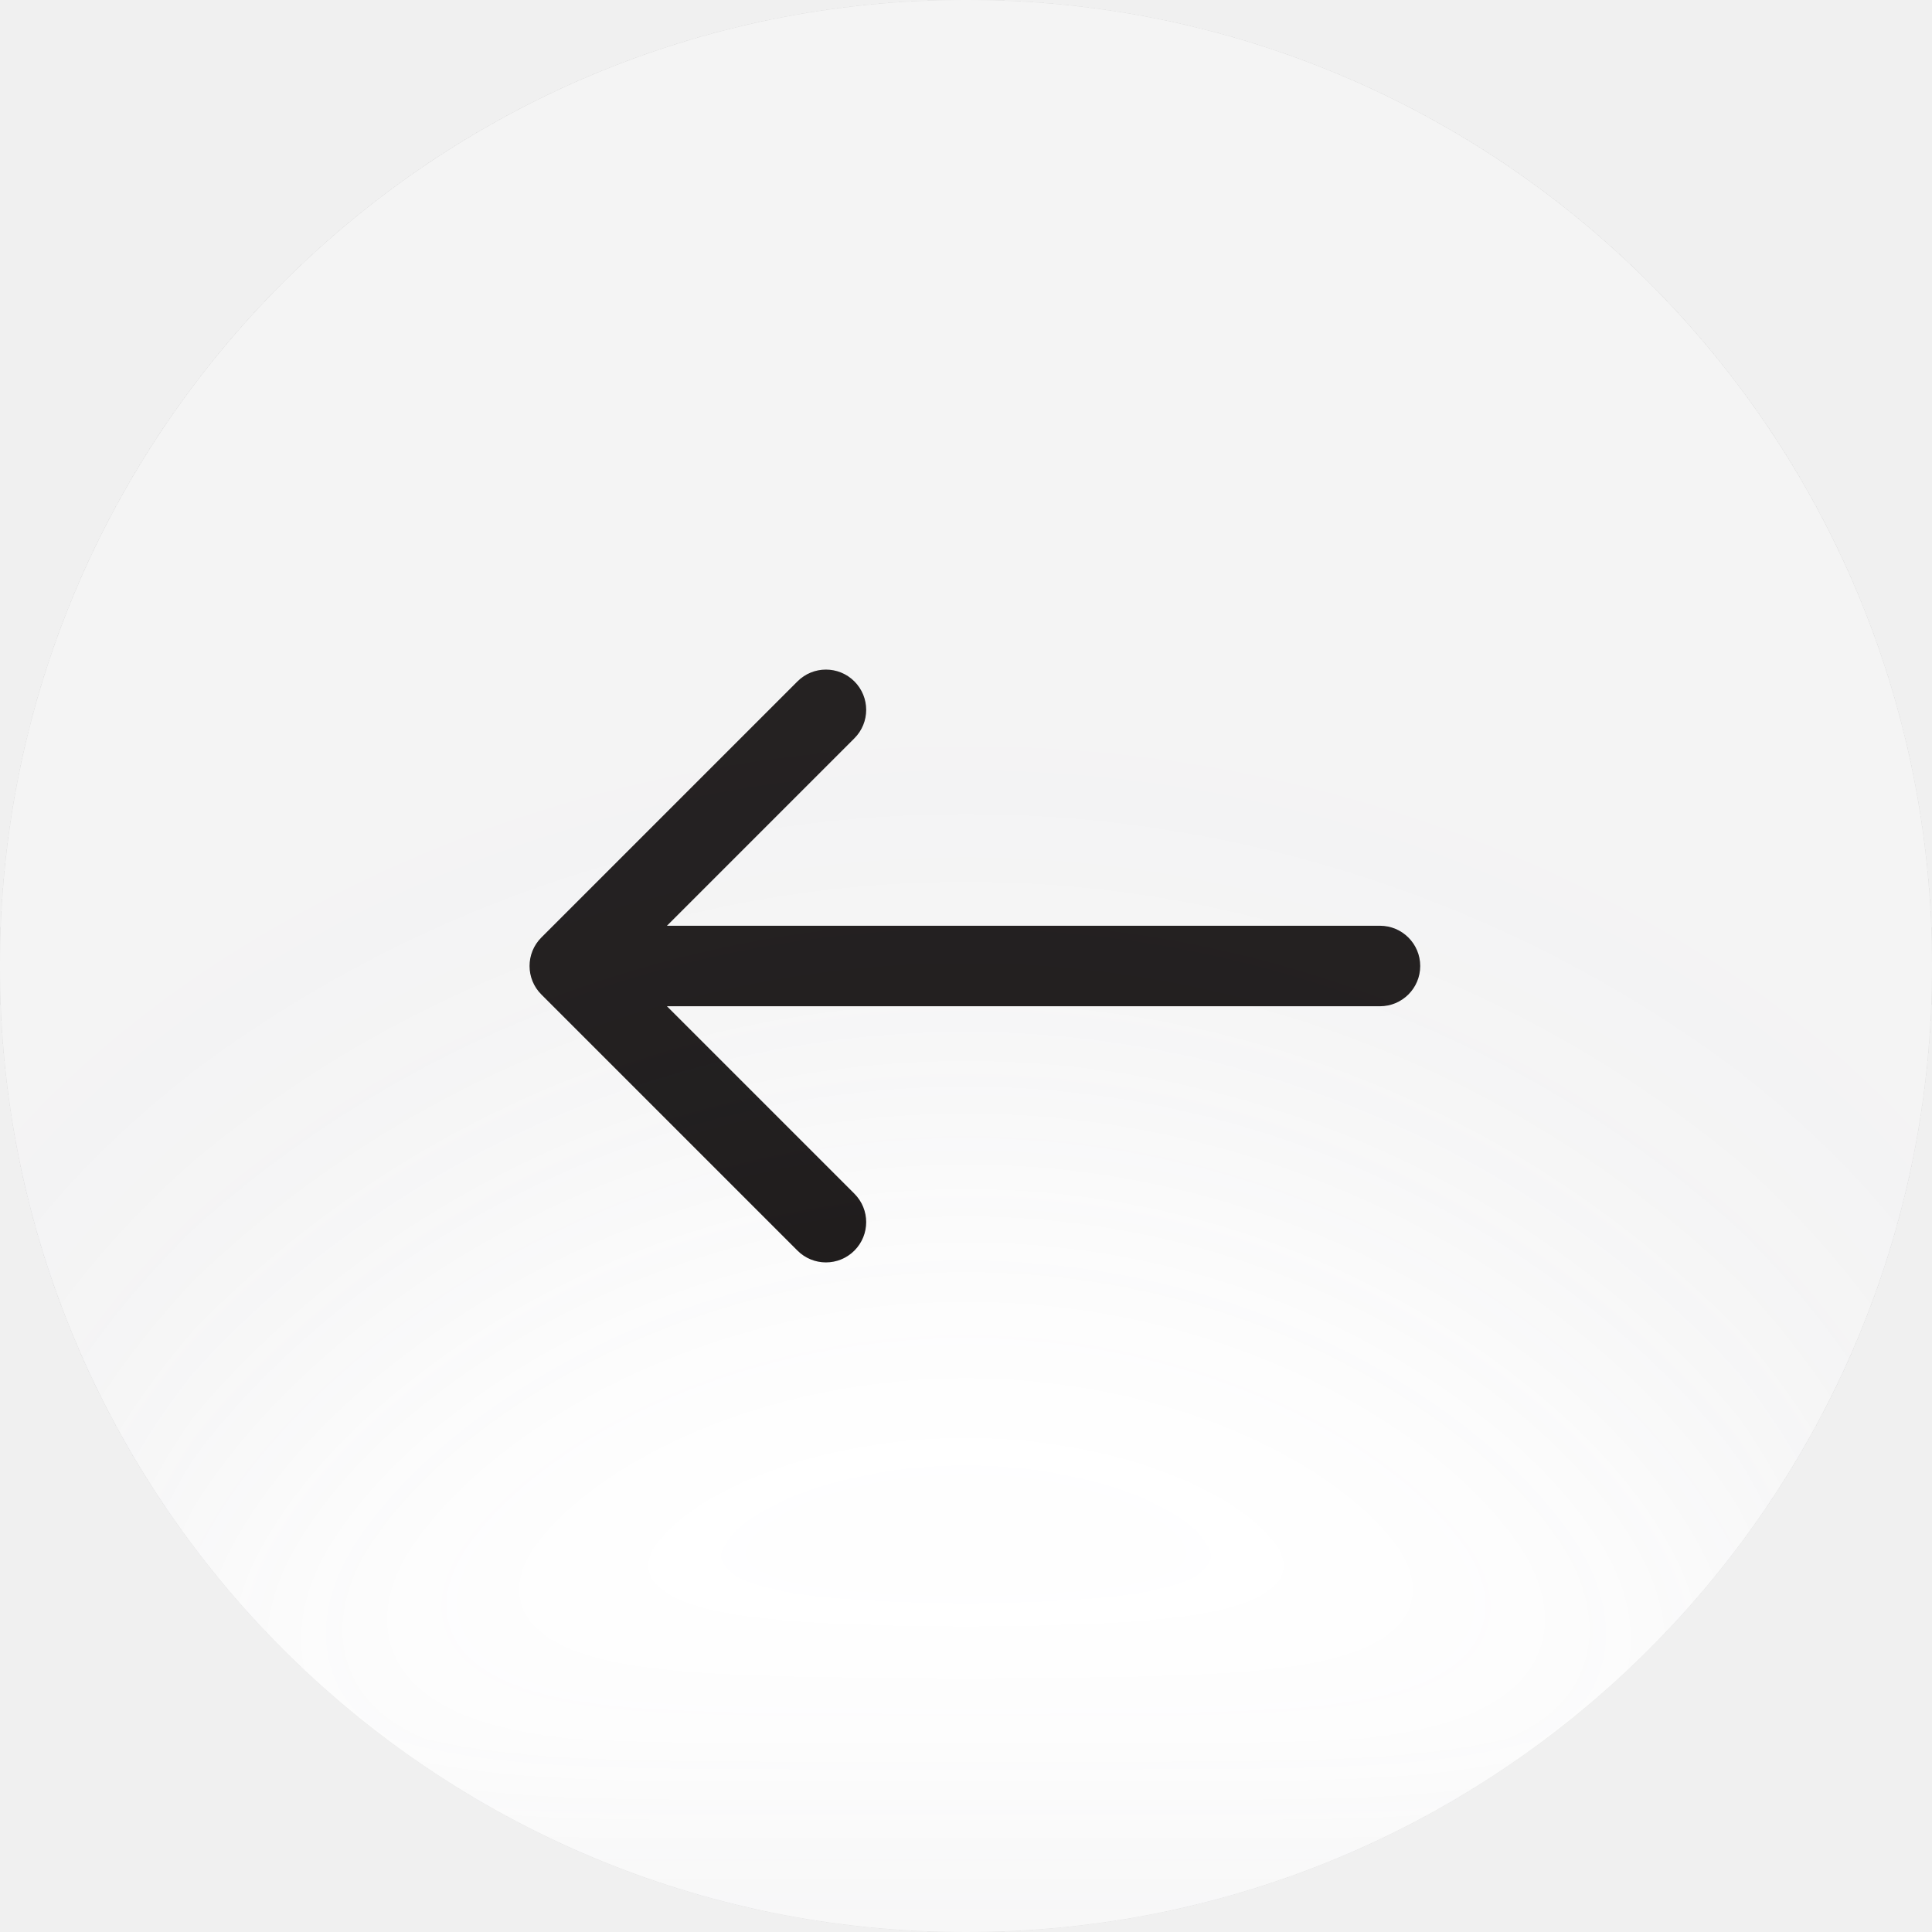
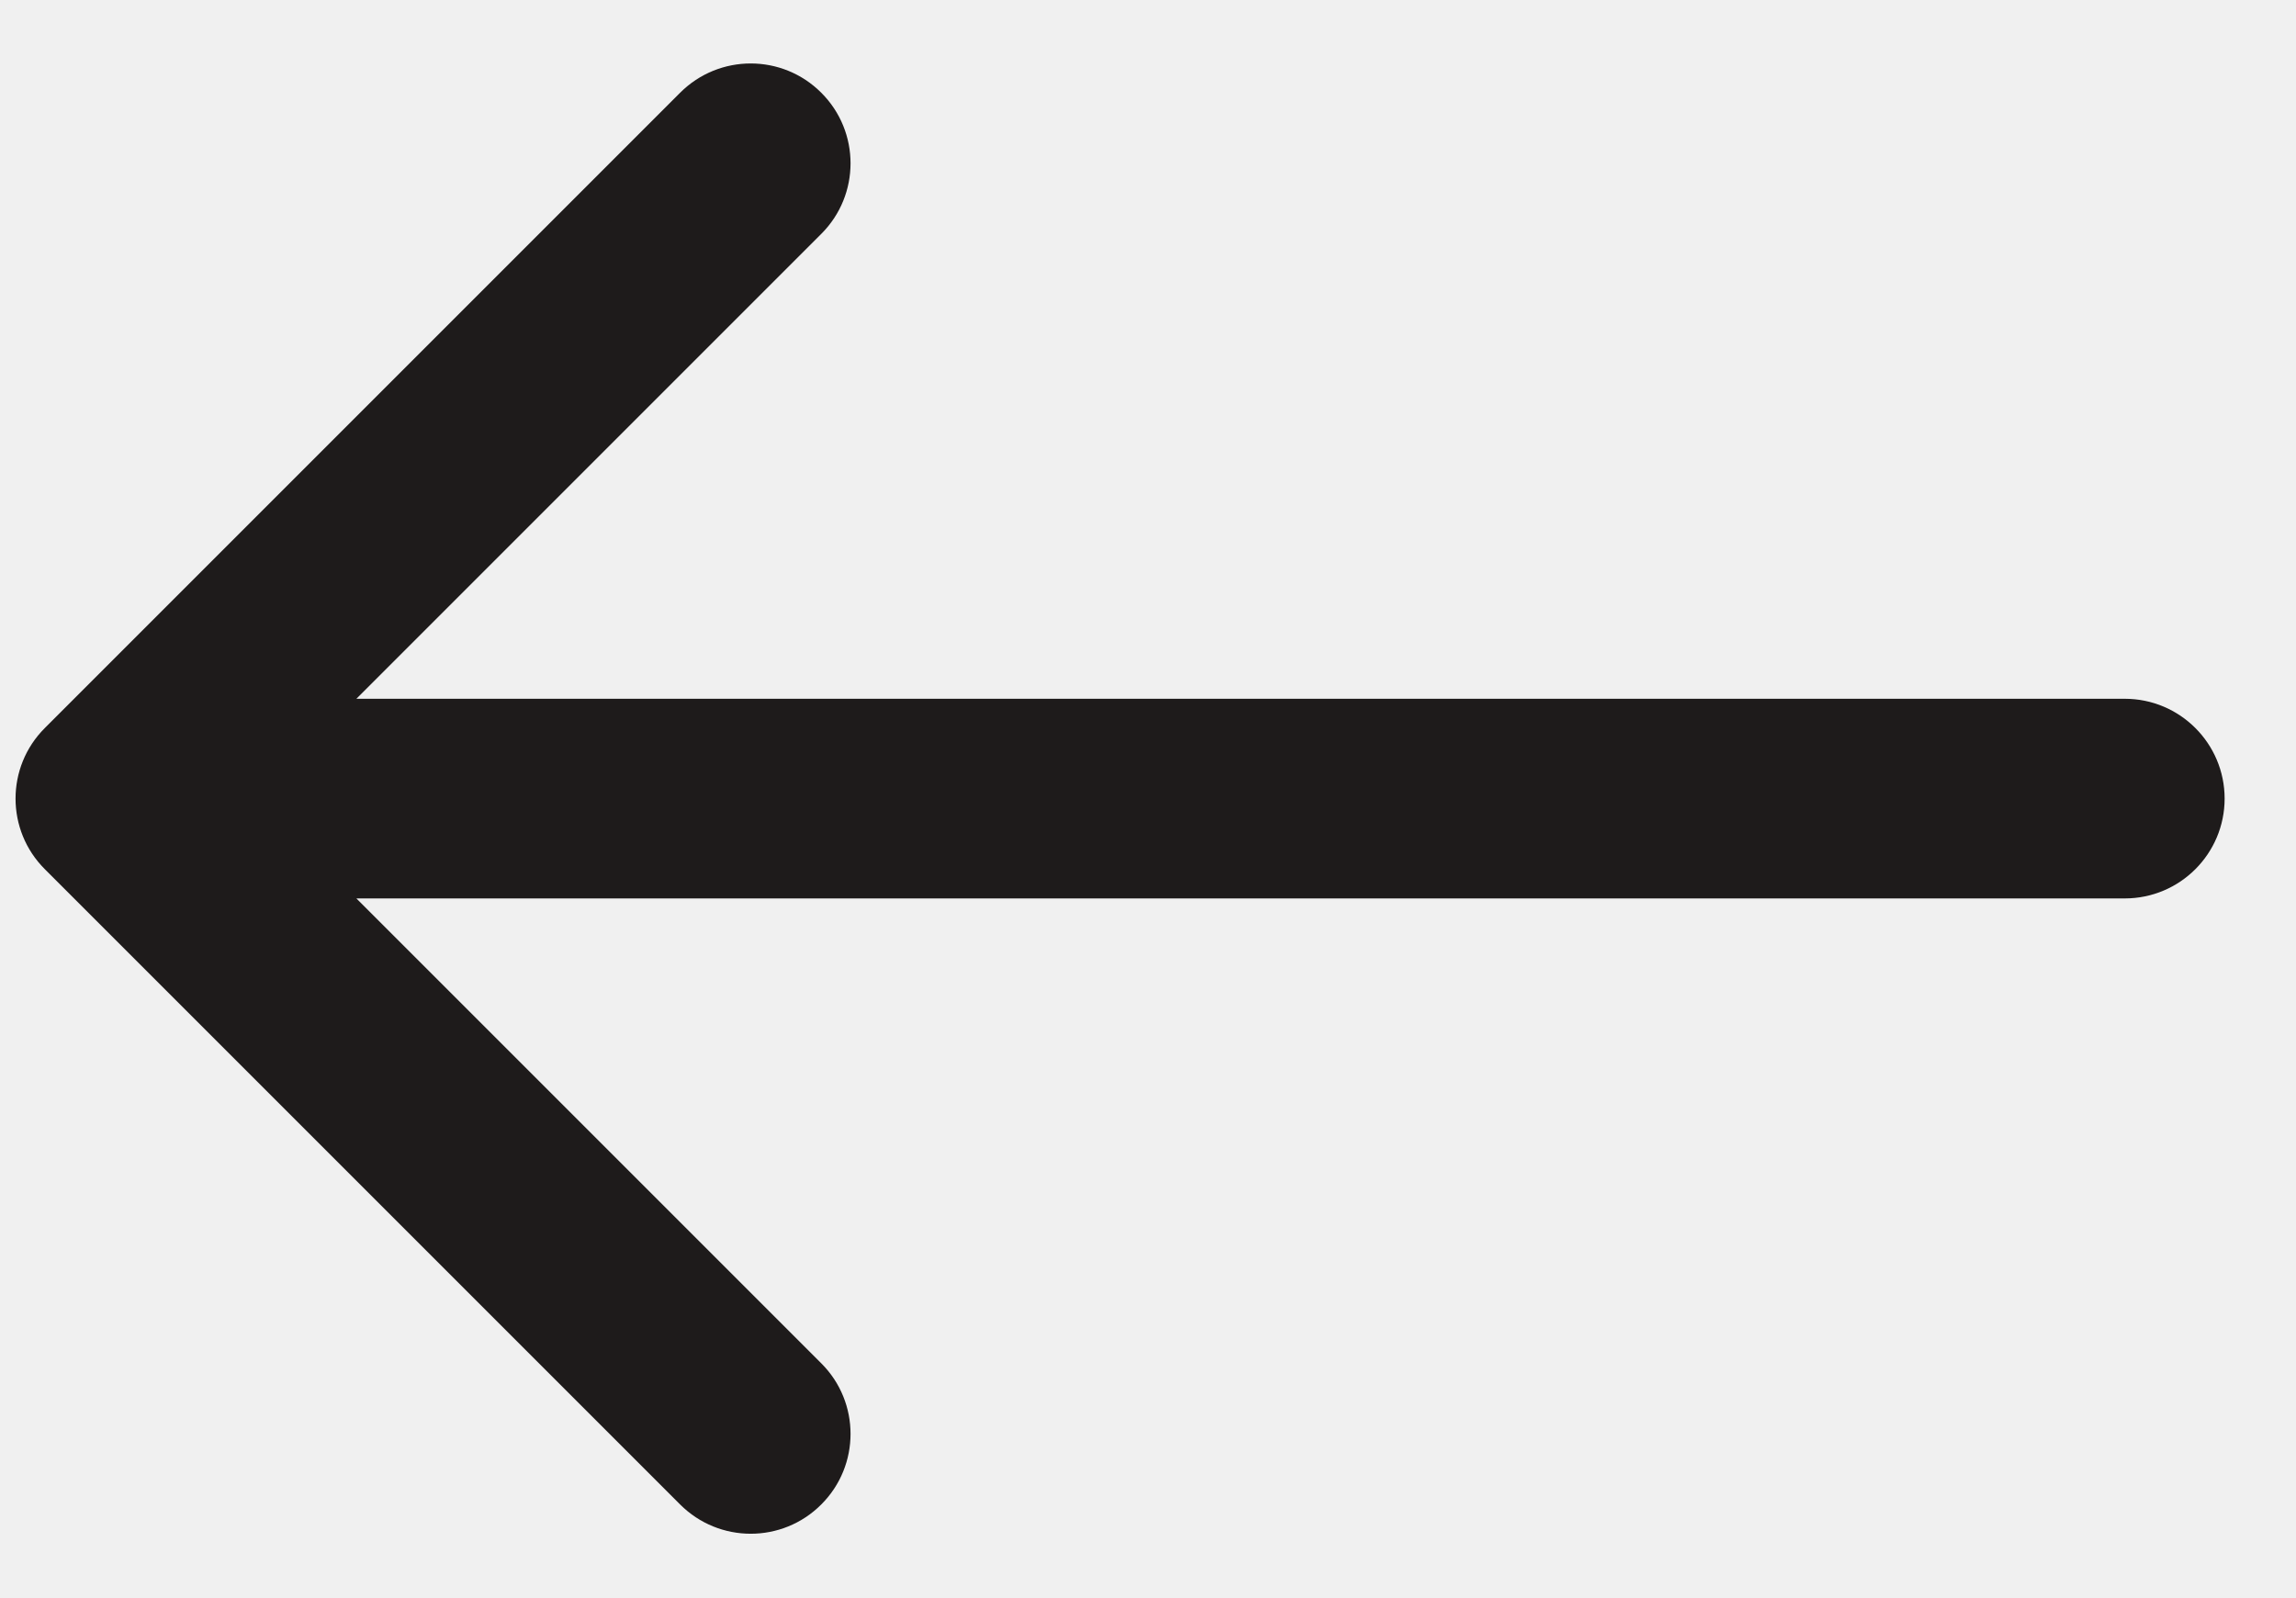
- <svg xmlns="http://www.w3.org/2000/svg" width="48" height="48" viewBox="0 0 48 48" fill="none">
-   <g filter="url(#filter0_i_482_1326)">
-     <circle cx="24" cy="24" r="24" transform="rotate(-180 24 24)" fill="white" />
-     <path d="M34.285 25C34.837 25 35.285 24.552 35.285 24C35.285 23.448 34.837 23 34.285 23L34.285 25ZM13.449 23.293C13.059 23.683 13.059 24.317 13.449 24.707L19.813 31.071C20.203 31.462 20.837 31.462 21.227 31.071C21.618 30.68 21.618 30.047 21.227 29.657L15.57 24L21.227 18.343C21.618 17.953 21.618 17.32 21.227 16.929C20.837 16.538 20.203 16.538 19.813 16.929L13.449 23.293ZM34.285 23L14.156 23L14.156 25L34.285 25L34.285 23Z" fill="#1E1B1B" />
-   </g>
-   <defs>
-     <filter id="filter0_i_482_1326" x="0" y="0" width="48" height="76" filterUnits="userSpaceOnUse" color-interpolation-filters="sRGB">
-       <feFlood flood-opacity="0" result="BackgroundImageFix" />
-       <feBlend mode="normal" in="SourceGraphic" in2="BackgroundImageFix" result="shape" />
-       <feColorMatrix in="SourceAlpha" type="matrix" values="0 0 0 0 0 0 0 0 0 0 0 0 0 0 0 0 0 0 127 0" result="hardAlpha" />
-       <feOffset dy="28" />
-       <feGaussianBlur stdDeviation="59" />
-       <feComposite in2="hardAlpha" operator="arithmetic" k2="-1" k3="1" />
-       <feColorMatrix type="matrix" values="0 0 0 0 0.427 0 0 0 0 0.424 0 0 0 0 0.45 0 0 0 0.08 0" />
-       <feBlend mode="normal" in2="shape" result="effect1_innerShadow_482_1326" />
-     </filter>
-   </defs>
+ <svg xmlns="http://www.w3.org/2000/svg" width="23" height="16" viewBox="0 0 23 16" fill="none">
+   <path d="M21.285 9C21.837 9 22.285 8.552 22.285 8C22.285 7.448 21.837 7 21.285 7L21.285 9ZM0.449 7.293C0.058 7.683 0.058 8.317 0.449 8.707L6.813 15.071C7.204 15.462 7.837 15.462 8.227 15.071C8.618 14.681 8.618 14.047 8.227 13.657L2.57 8L8.227 2.343C8.618 1.953 8.618 1.319 8.227 0.929C7.837 0.538 7.204 0.538 6.813 0.929L0.449 7.293ZM21.285 7L1.156 7L1.156 9L21.285 9L21.285 7Z" fill="#1E1B1B" />
</svg>
